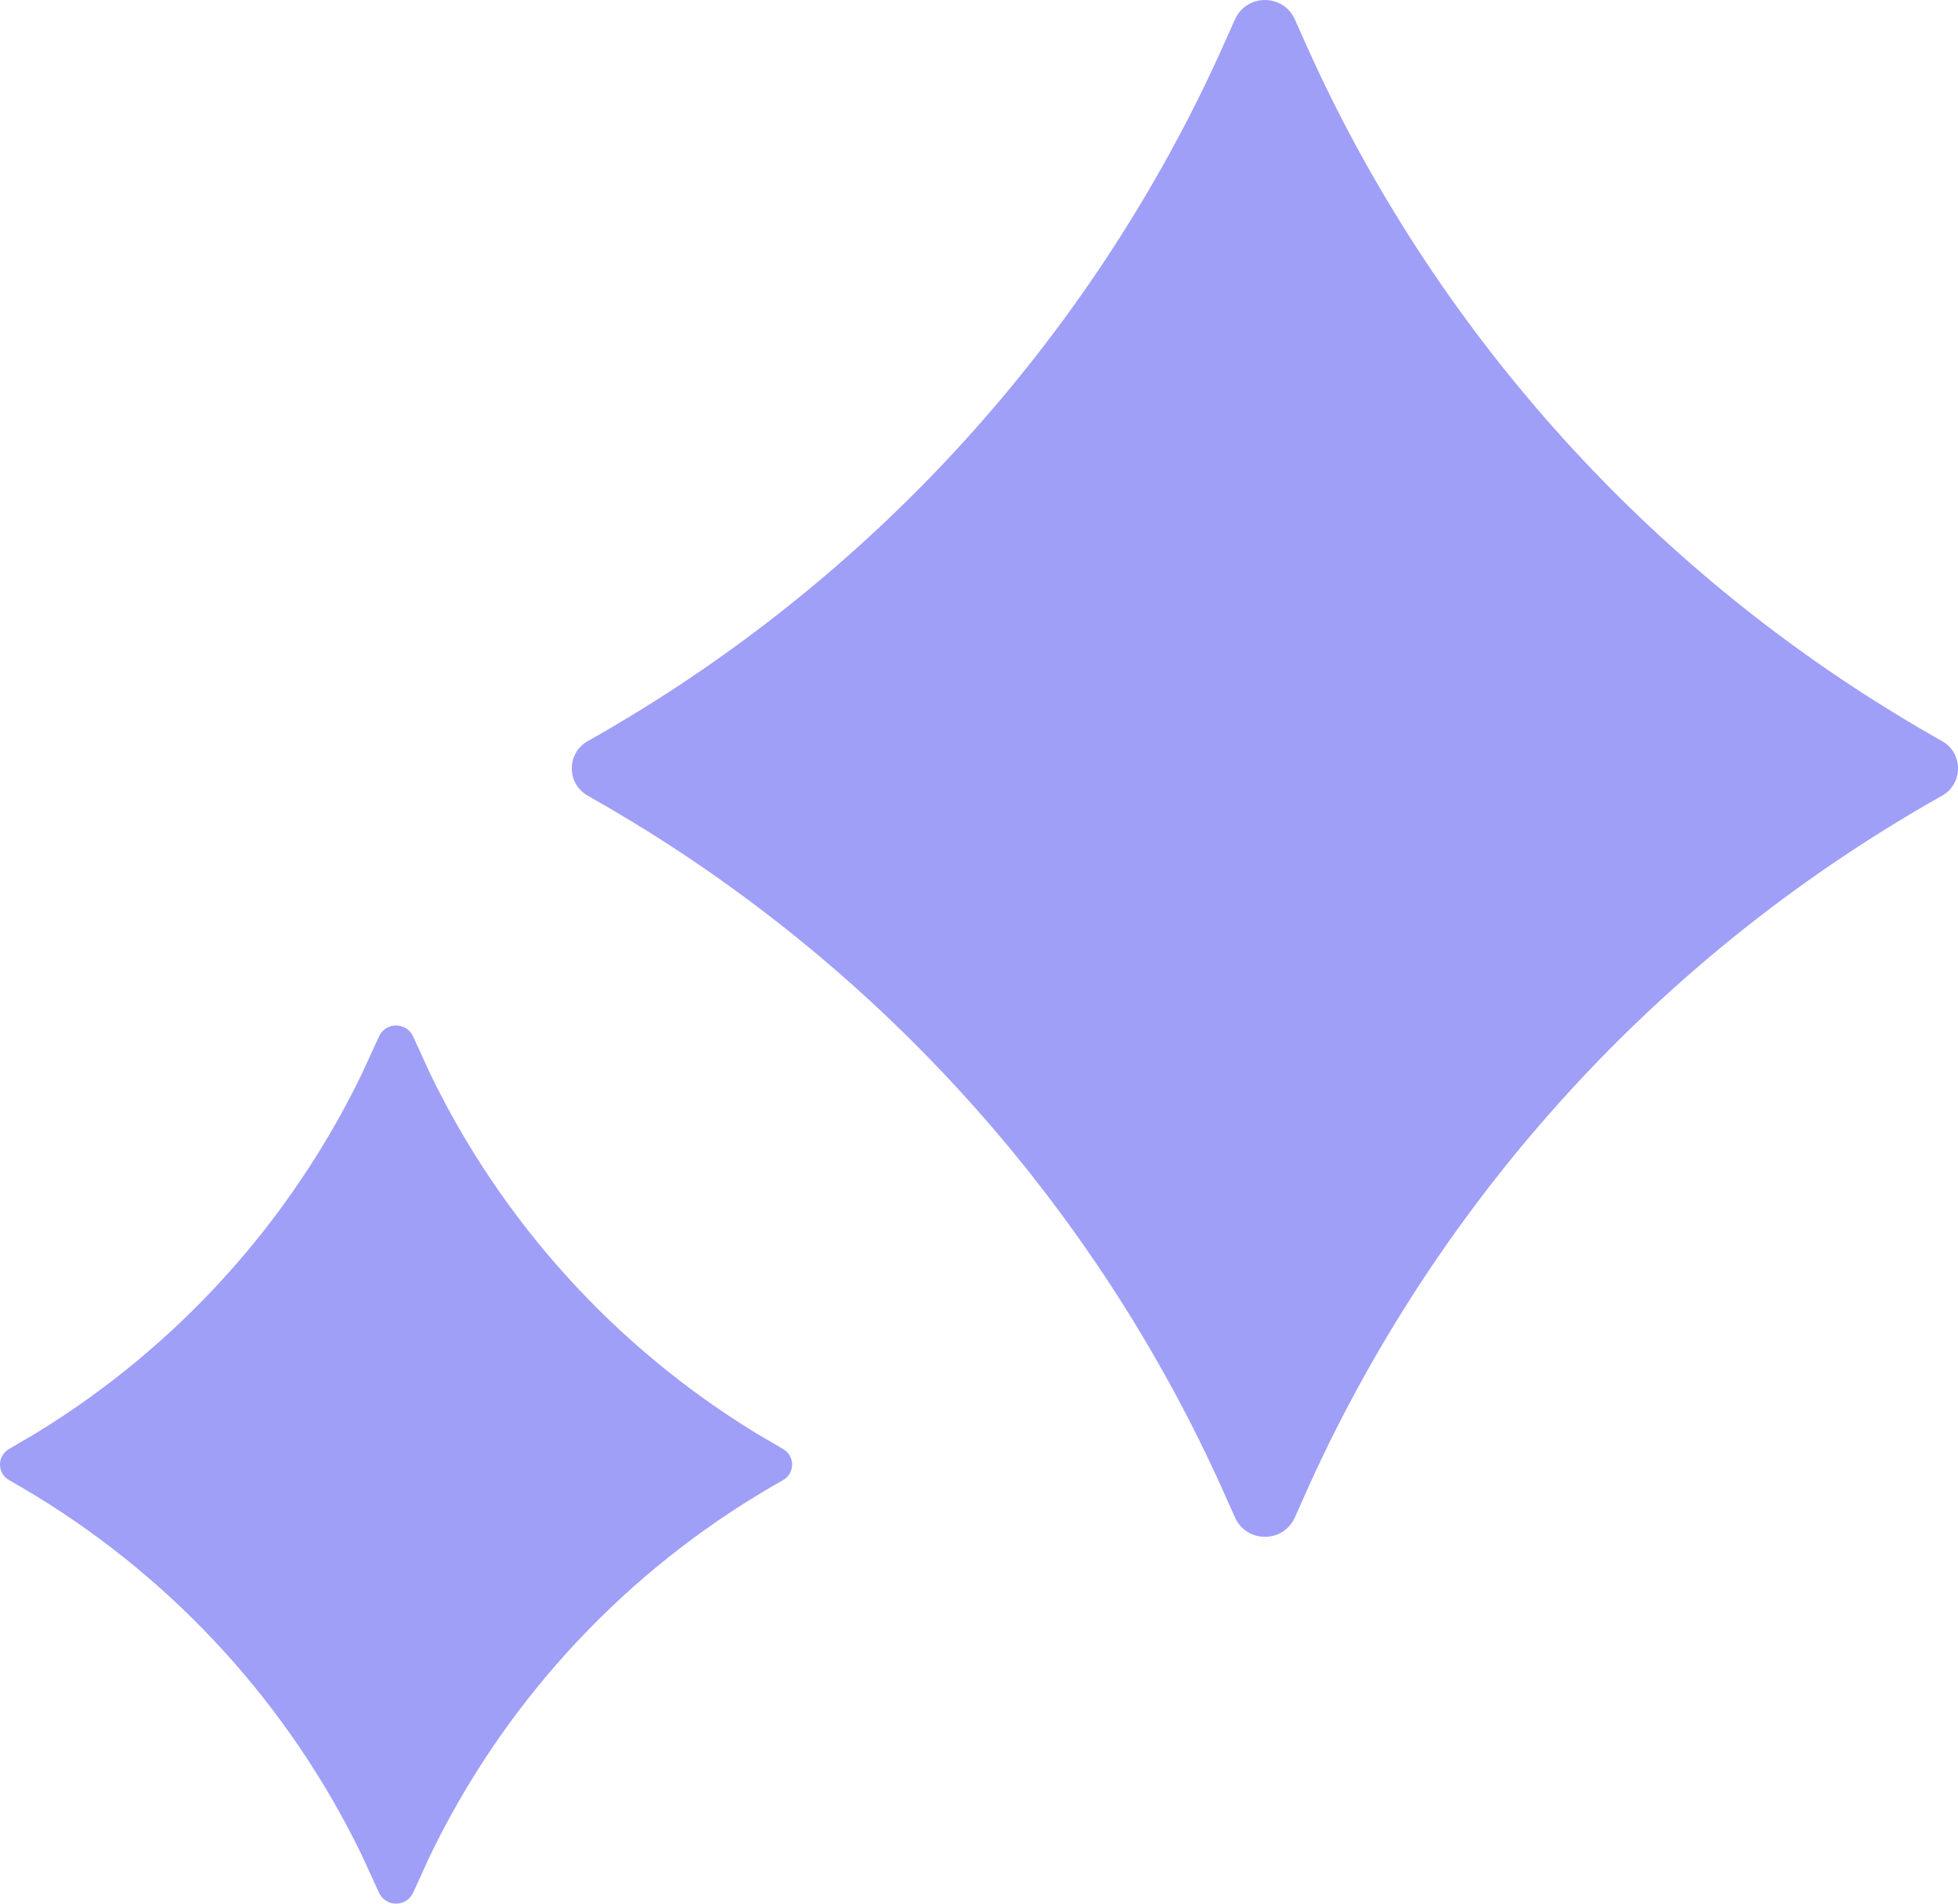
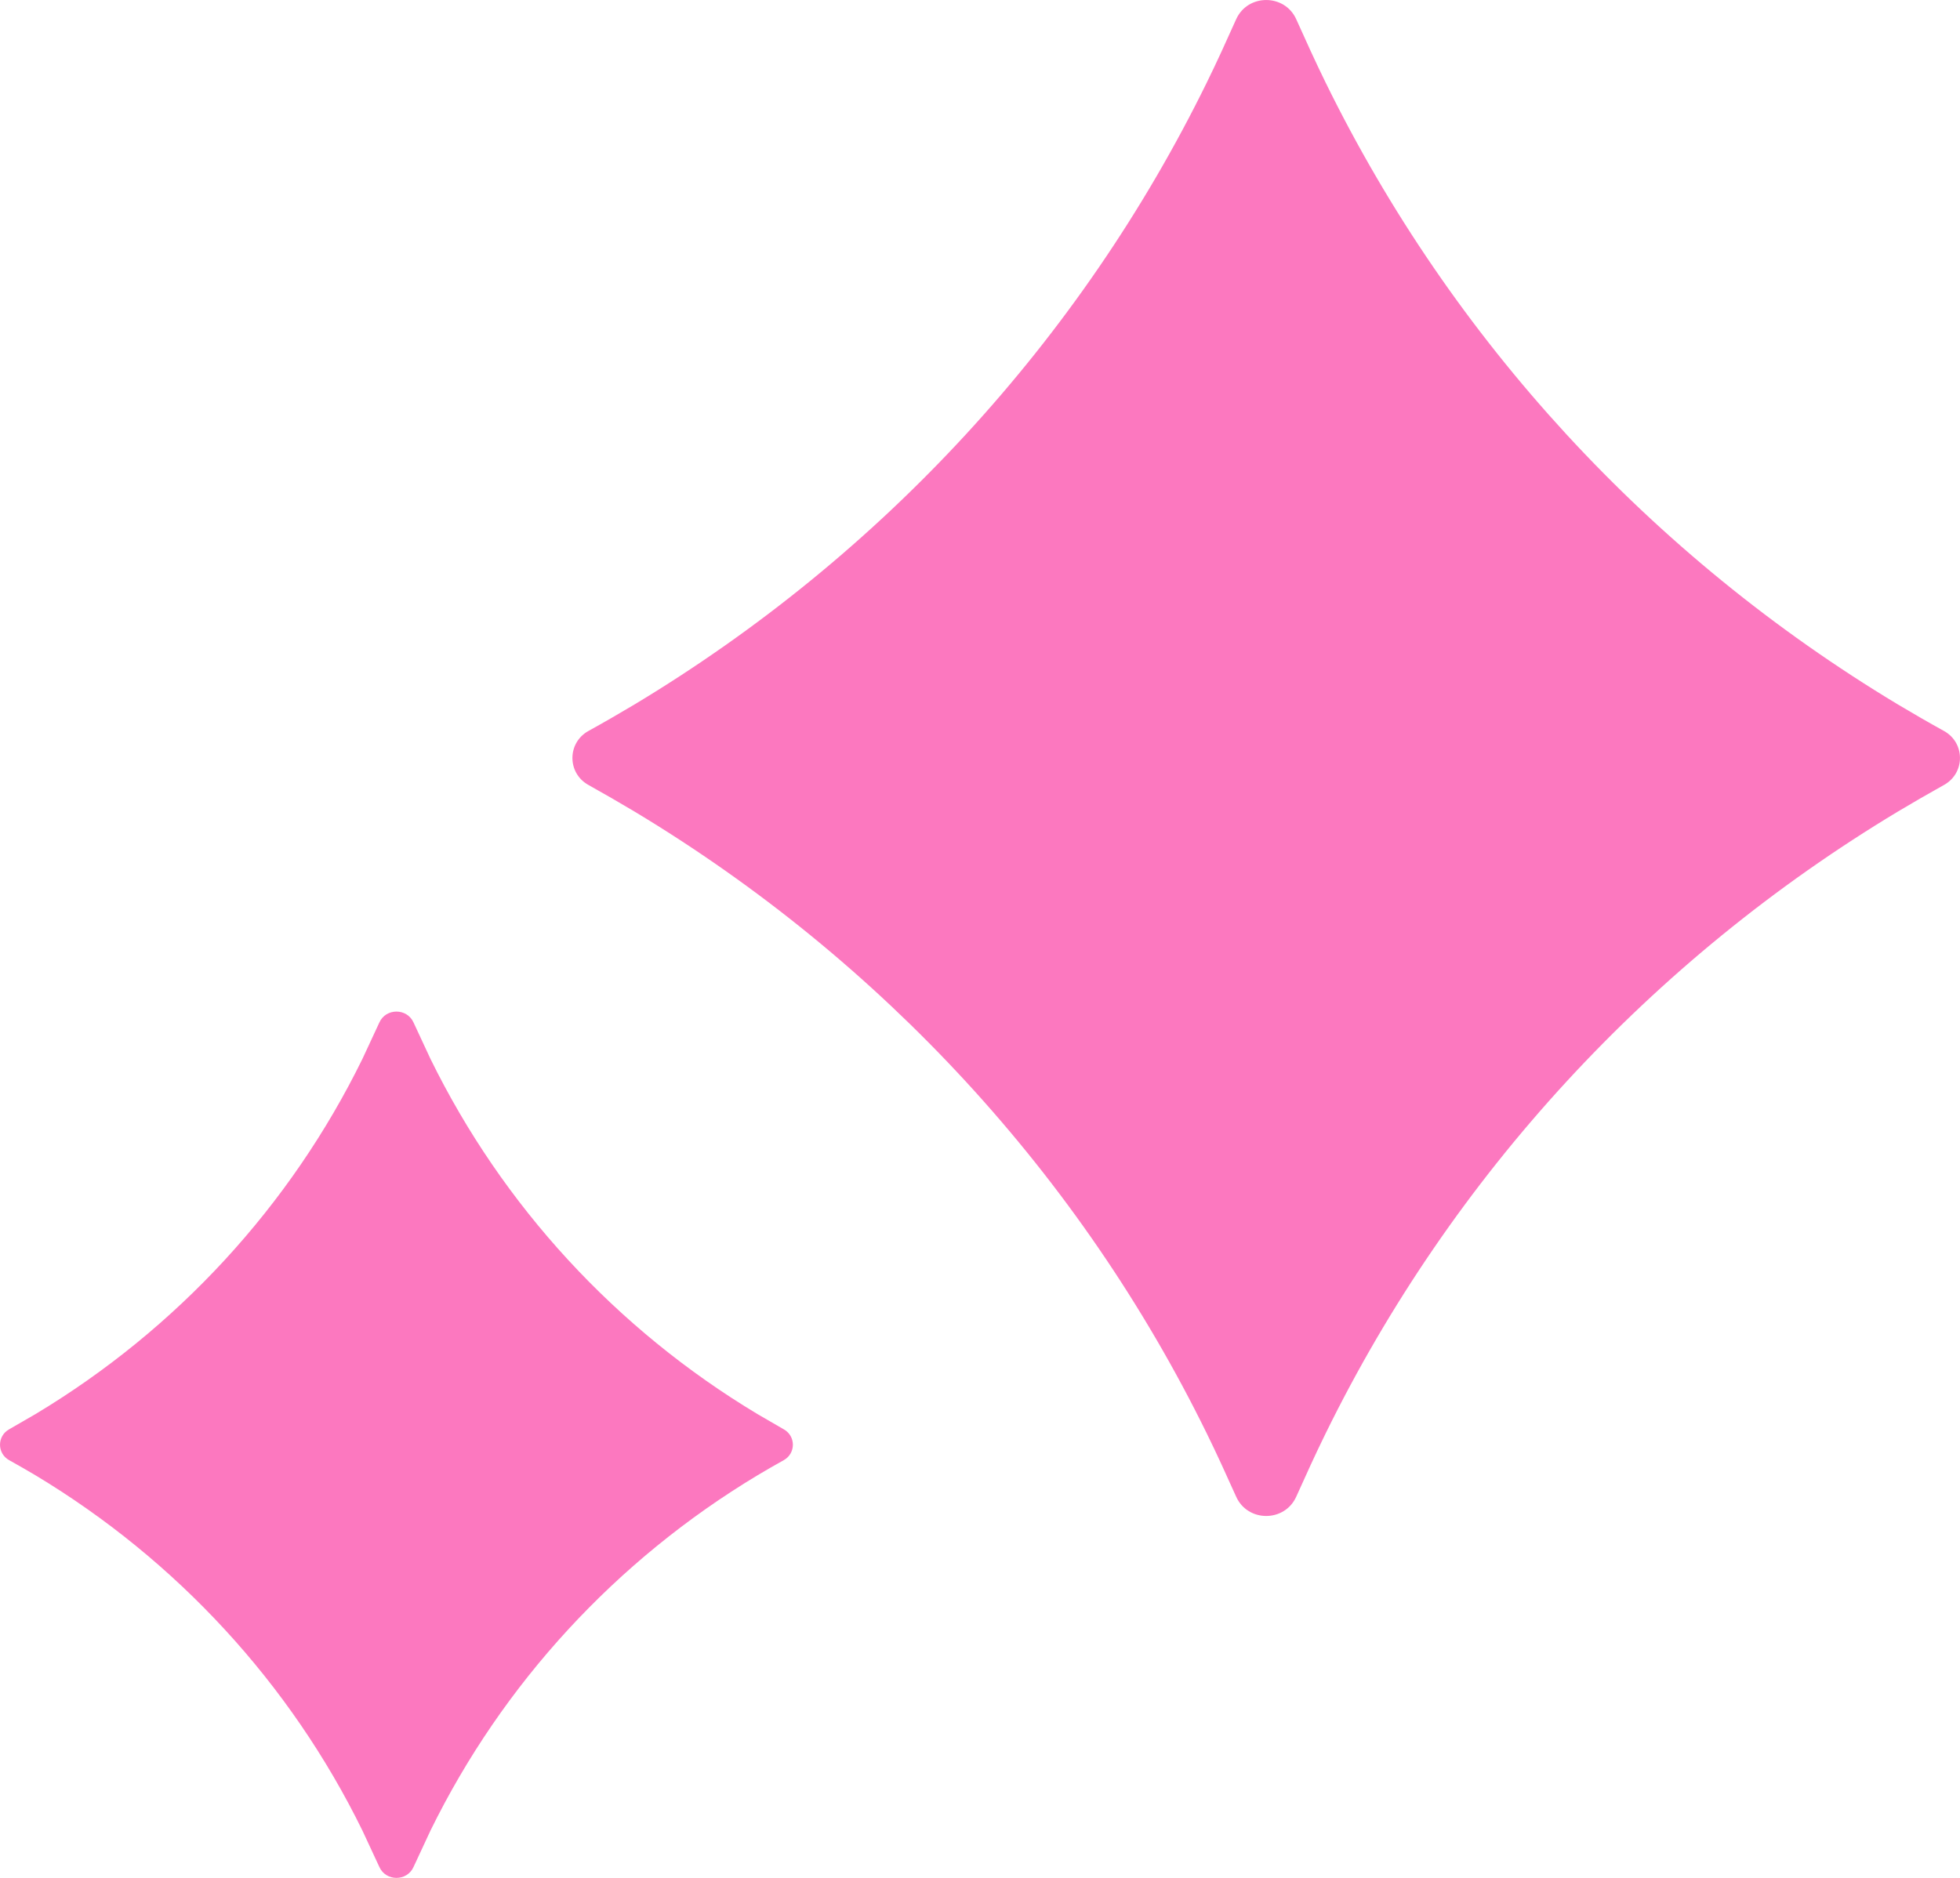
- <svg xmlns="http://www.w3.org/2000/svg" width="36" height="35" viewBox="0 0 36 35" fill="none">
-   <path d="M7.597 19.059L7.906 19.735C9.23 22.474 11.316 24.773 13.913 26.357L14.396 26.64C14.62 26.766 14.62 27.088 14.396 27.214C14.233 27.306 14.072 27.4 13.913 27.497C11.316 29.081 9.23 31.38 7.906 34.119L7.597 34.795C7.475 35.068 7.088 35.068 6.967 34.795L6.657 34.119C5.333 31.38 3.247 29.081 0.65 27.497C0.491 27.4 0.331 27.306 0.168 27.214C-0.056 27.088 -0.056 26.766 0.168 26.64L0.65 26.357C3.247 24.773 5.333 22.474 6.657 19.735L6.967 19.059C7.088 18.786 7.475 18.786 7.597 19.059ZM23.808 0.358C23.984 0.755 24.16 1.151 24.349 1.542C26.667 6.335 30.317 10.359 34.862 13.13C35.14 13.3 35.421 13.465 35.706 13.625C36.098 13.845 36.098 14.41 35.706 14.63C35.421 14.79 35.14 14.955 34.862 15.125C30.317 17.896 26.667 21.92 24.349 26.714C24.16 27.104 23.984 27.501 23.808 27.897C23.596 28.375 22.918 28.375 22.706 27.897C22.529 27.501 22.353 27.104 22.164 26.714C19.847 21.92 16.196 17.896 11.652 15.125C11.373 14.955 11.092 14.79 10.808 14.63C10.415 14.41 10.415 13.845 10.808 13.625C11.092 13.465 11.373 13.3 11.652 13.13C16.196 10.359 19.847 6.335 22.164 1.542C22.353 1.151 22.529 0.755 22.706 0.358C22.918 -0.119 23.596 -0.119 23.808 0.358Z" fill="#9F9FF8" />
+ <svg xmlns="http://www.w3.org/2000/svg" width="24" height="23" viewBox="0 0 24 23" fill="none">
+   <path d="M5.064 12.524L5.271 12.969C6.154 14.769 7.544 16.28 9.276 17.32L9.597 17.506C9.746 17.589 9.746 17.801 9.597 17.884C9.489 17.944 9.381 18.006 9.276 18.069C7.544 19.11 6.154 20.621 5.271 22.421L5.064 22.866C4.984 23.045 4.725 23.045 4.645 22.866L4.438 22.421C3.556 20.621 2.165 19.11 0.434 18.069C0.328 18.006 0.22 17.944 0.112 17.884C-0.037 17.801 -0.037 17.589 0.112 17.506L0.434 17.32C2.165 16.28 3.556 14.769 4.438 12.969L4.645 12.524C4.725 12.345 4.984 12.345 5.064 12.524ZM15.872 0.235C15.989 0.496 16.107 0.756 16.233 1.013C17.778 4.163 20.211 6.807 23.241 8.629C23.427 8.74 23.614 8.848 23.804 8.953C24.065 9.098 24.065 9.469 23.804 9.614C23.614 9.72 23.427 9.828 23.241 9.939C20.211 11.761 17.778 14.405 16.233 17.555C16.107 17.811 15.989 18.072 15.872 18.332C15.73 18.646 15.279 18.646 15.137 18.332C15.02 18.072 14.902 17.811 14.776 17.555C13.231 14.405 10.797 11.761 7.768 9.939C7.582 9.828 7.395 9.72 7.205 9.614C6.944 9.469 6.944 9.098 7.205 8.953C7.395 8.848 7.582 8.74 7.768 8.629C10.797 6.807 13.231 4.163 14.776 1.013C14.902 0.757 15.02 0.496 15.137 0.235C15.279 -0.078 15.73 -0.078 15.872 0.235Z" fill="#FC78BF" />
</svg>
